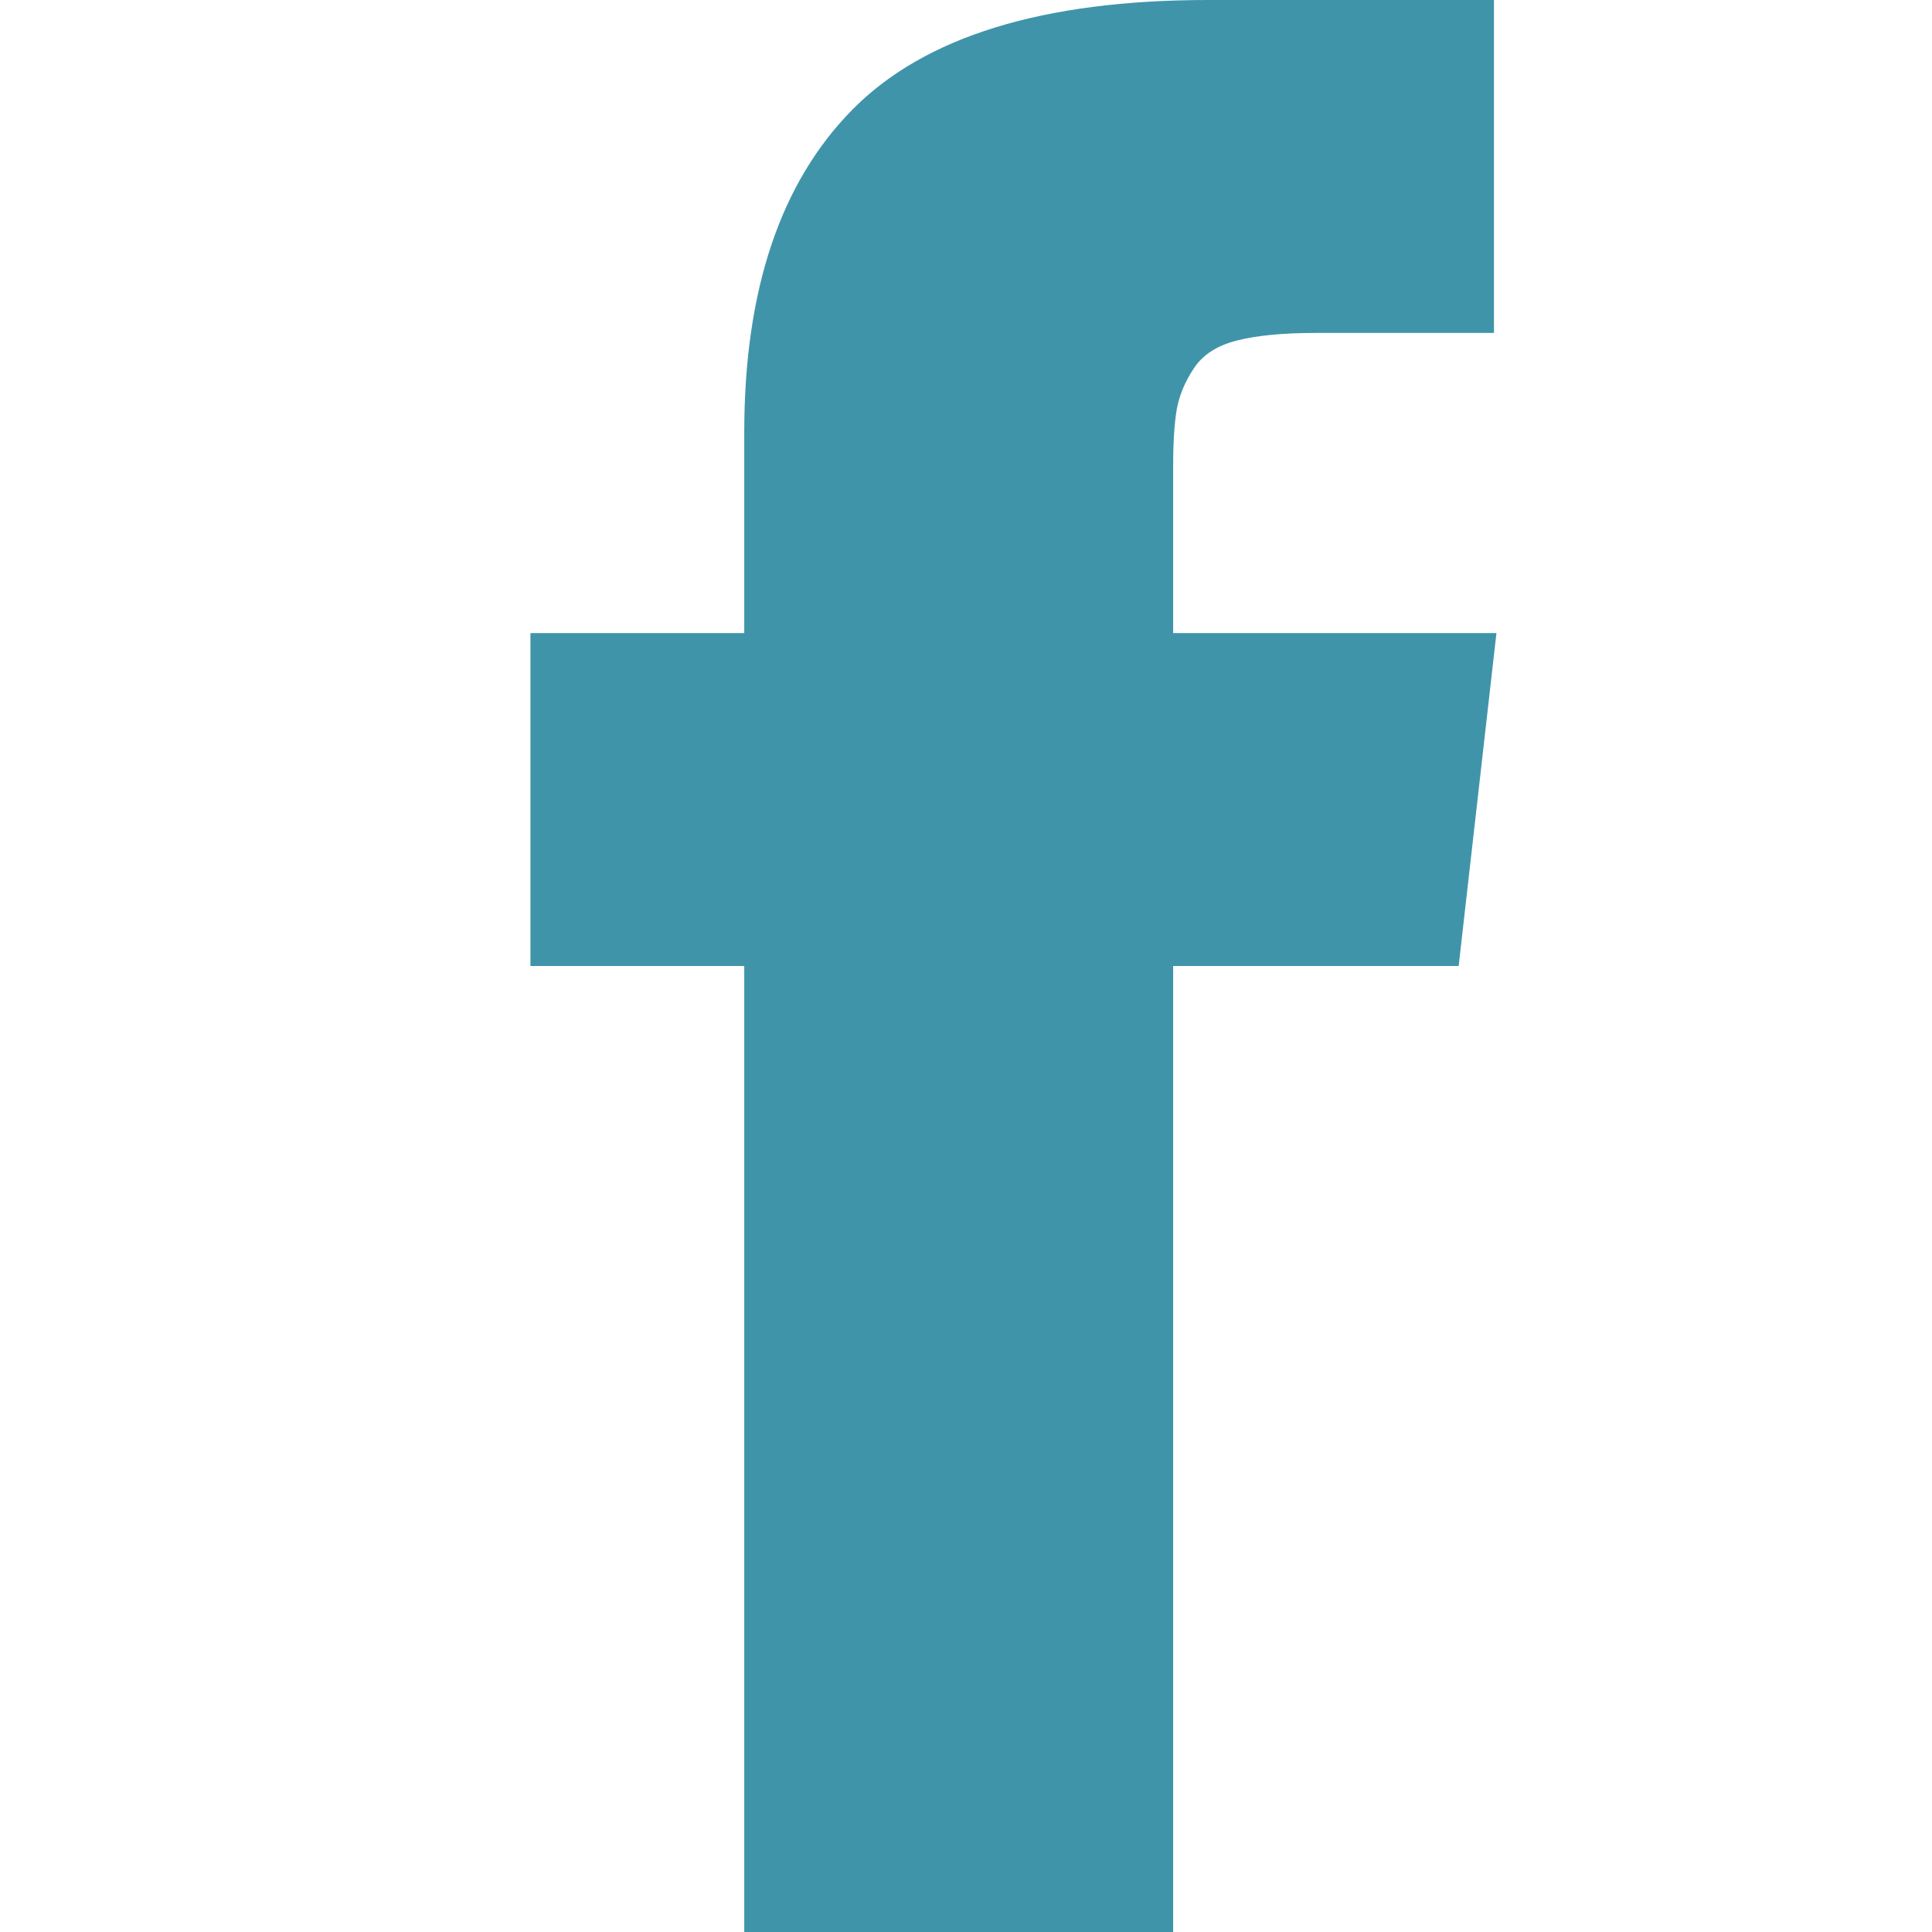
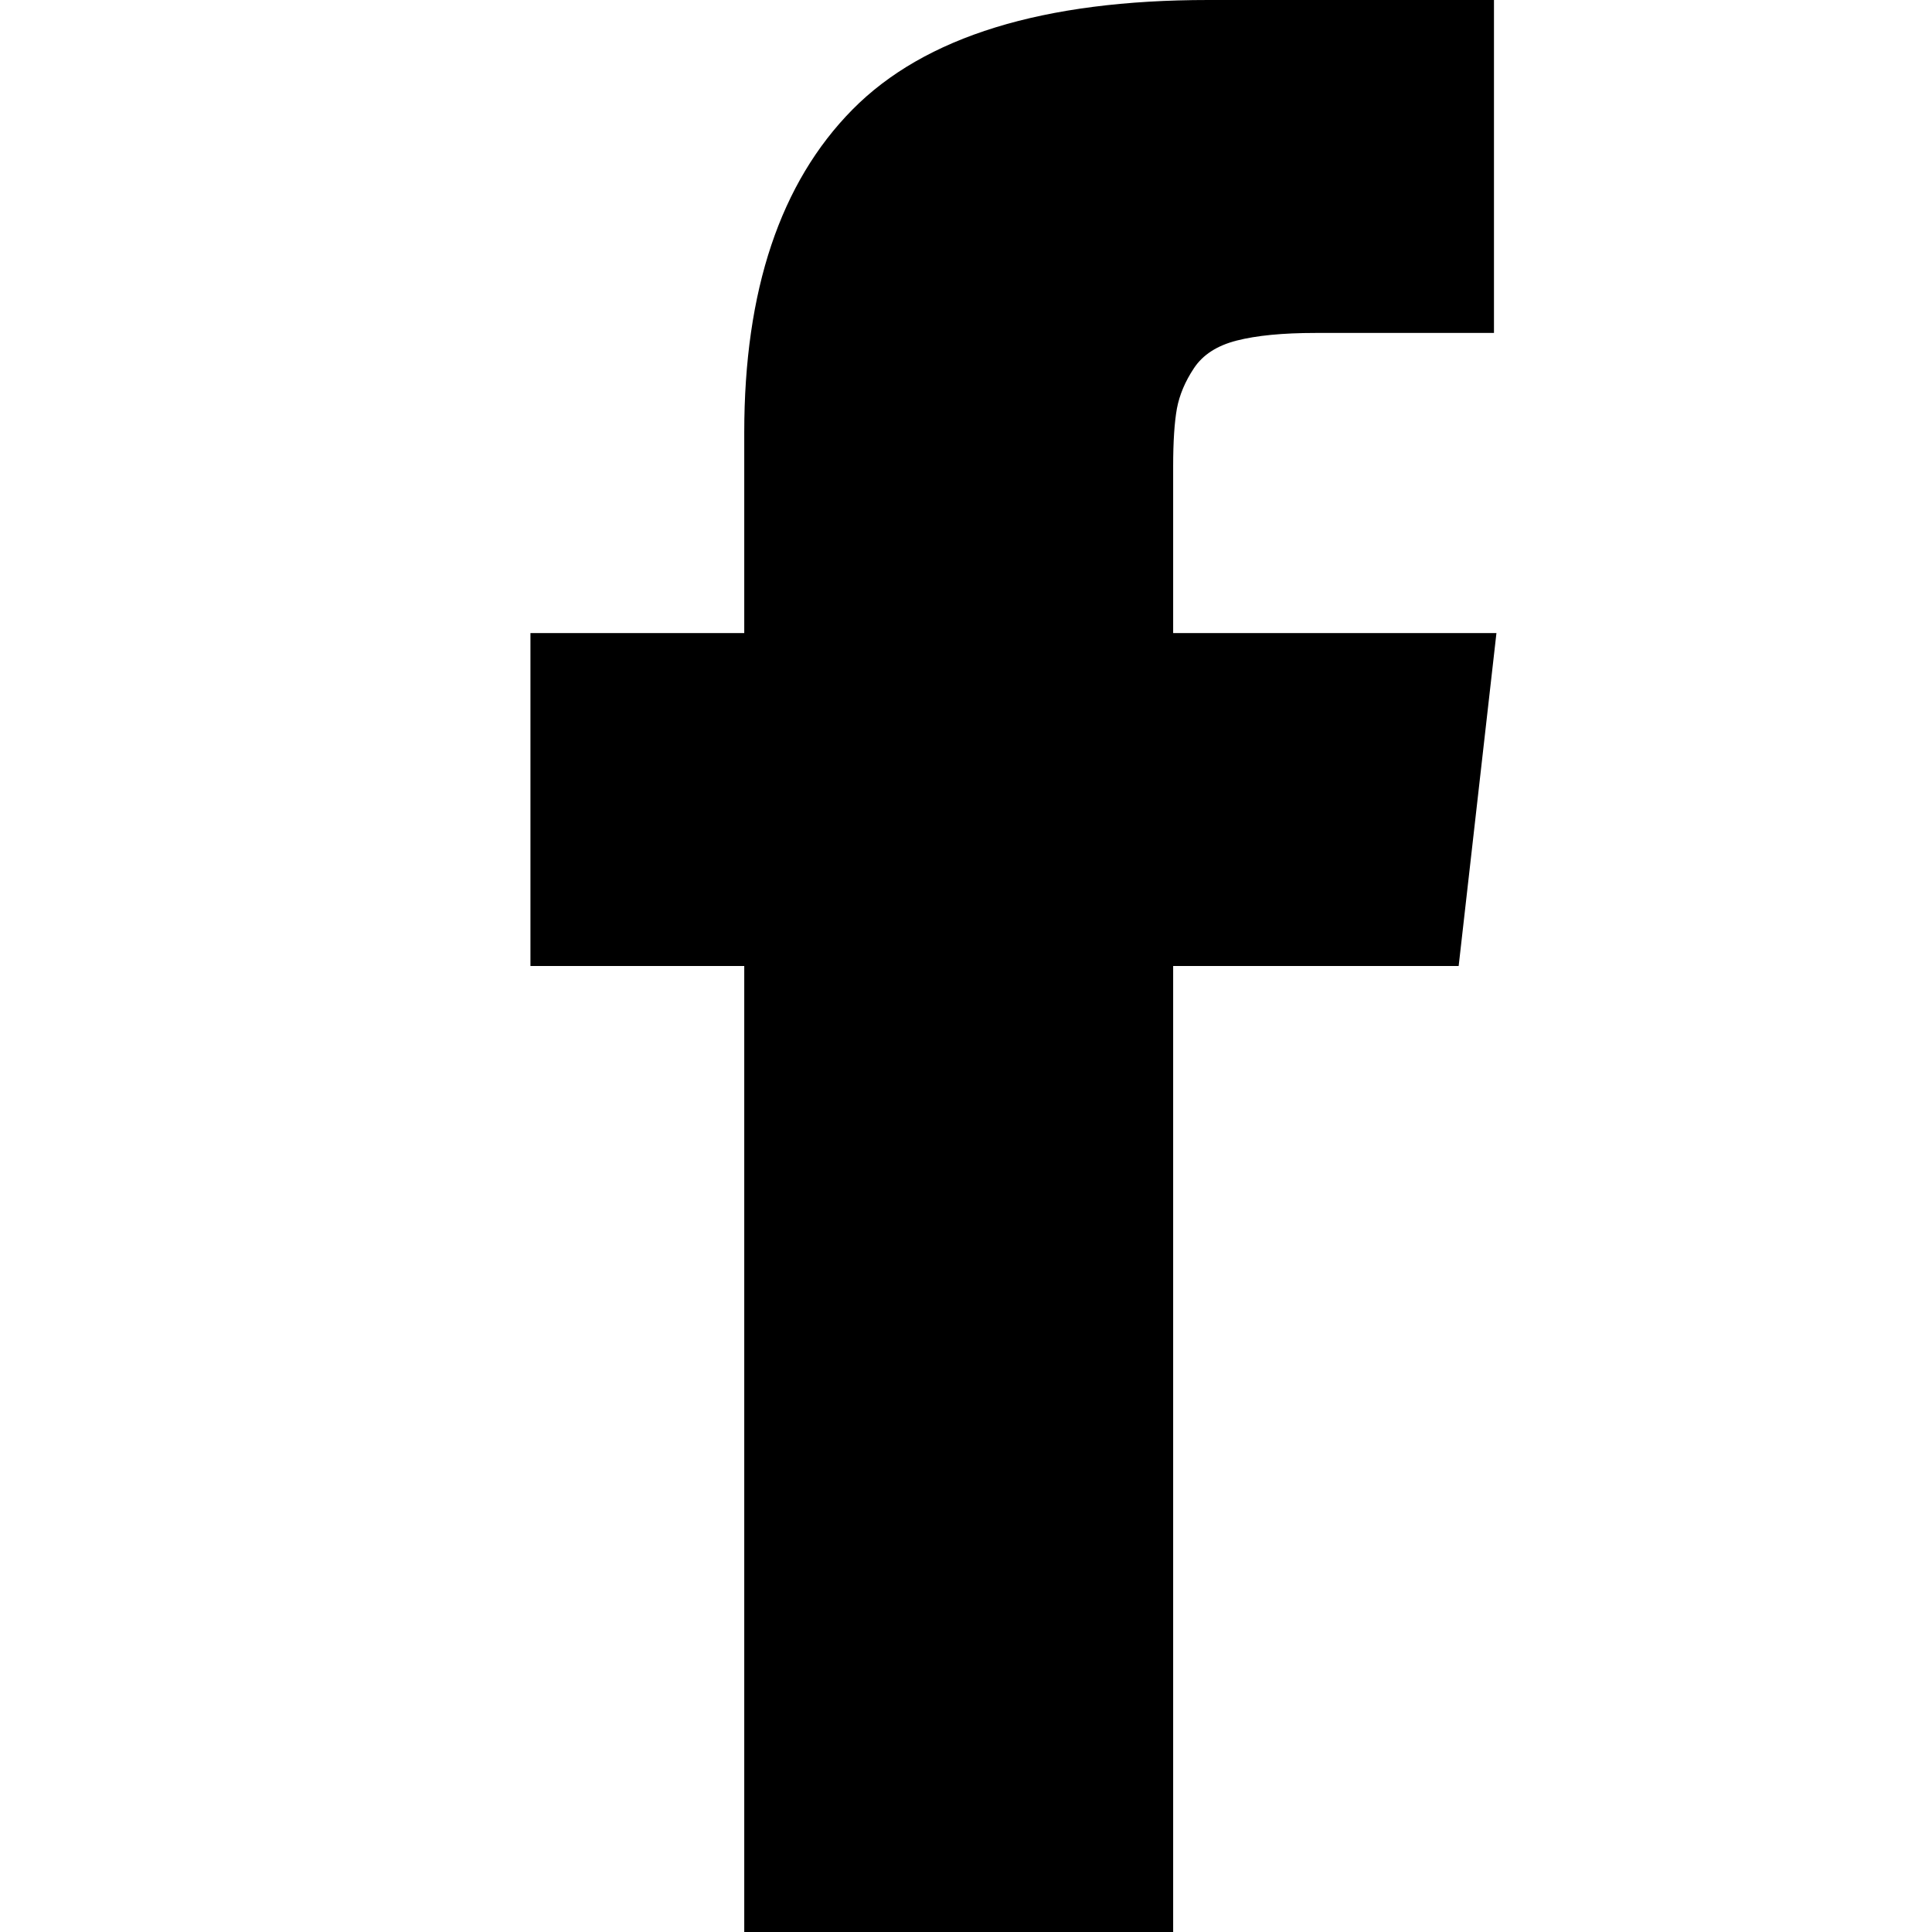
<svg width="18px" height="18px" viewBox="0 0 18 18">
  <defs />
-   <g stroke="none" stroke-width="1" fill="none" fill-rule="evenodd">
-     <path d="M10.93,5.898 L13.942,5.898 L13.59,9 L10.93,9 L10.93,18 L6.934,18 L6.934,9 L4.942,9 L4.942,5.898 L6.934,5.898 L6.934,4.03 C6.934,2.705 7.27,1.702 7.942,1.021 C8.614,0.34 9.719,-3.90798505e-14 11.258,-3.90798505e-14 L13.919,-3.90798505e-14 L13.919,3.102 L12.254,3.102 C11.95,3.102 11.706,3.126 11.522,3.173 C11.338,3.22 11.206,3.306 11.124,3.43 C11.042,3.553 10.989,3.679 10.965,3.806 C10.942,3.934 10.93,4.114 10.93,4.347 L10.93,5.898 Z" id="facebook" class="facebook" fill="#4094AA" />
+   <g stroke="none" stroke-width="1" fill-rule="evenodd">
+     <path d="M10.93,5.898 L13.942,5.898 L13.59,9 L10.93,9 L10.93,18 L6.934,18 L6.934,9 L4.942,9 L4.942,5.898 L6.934,5.898 L6.934,4.03 C6.934,2.705 7.27,1.702 7.942,1.021 C8.614,0.34 9.719,-3.90798505e-14 11.258,-3.90798505e-14 L13.919,-3.90798505e-14 L13.919,3.102 L12.254,3.102 C11.95,3.102 11.706,3.126 11.522,3.173 C11.338,3.22 11.206,3.306 11.124,3.43 C11.042,3.553 10.989,3.679 10.965,3.806 C10.942,3.934 10.93,4.114 10.93,4.347 L10.93,5.898 Z" id="facebook" class="facebook-icon-path" />
  </g>
</svg>
